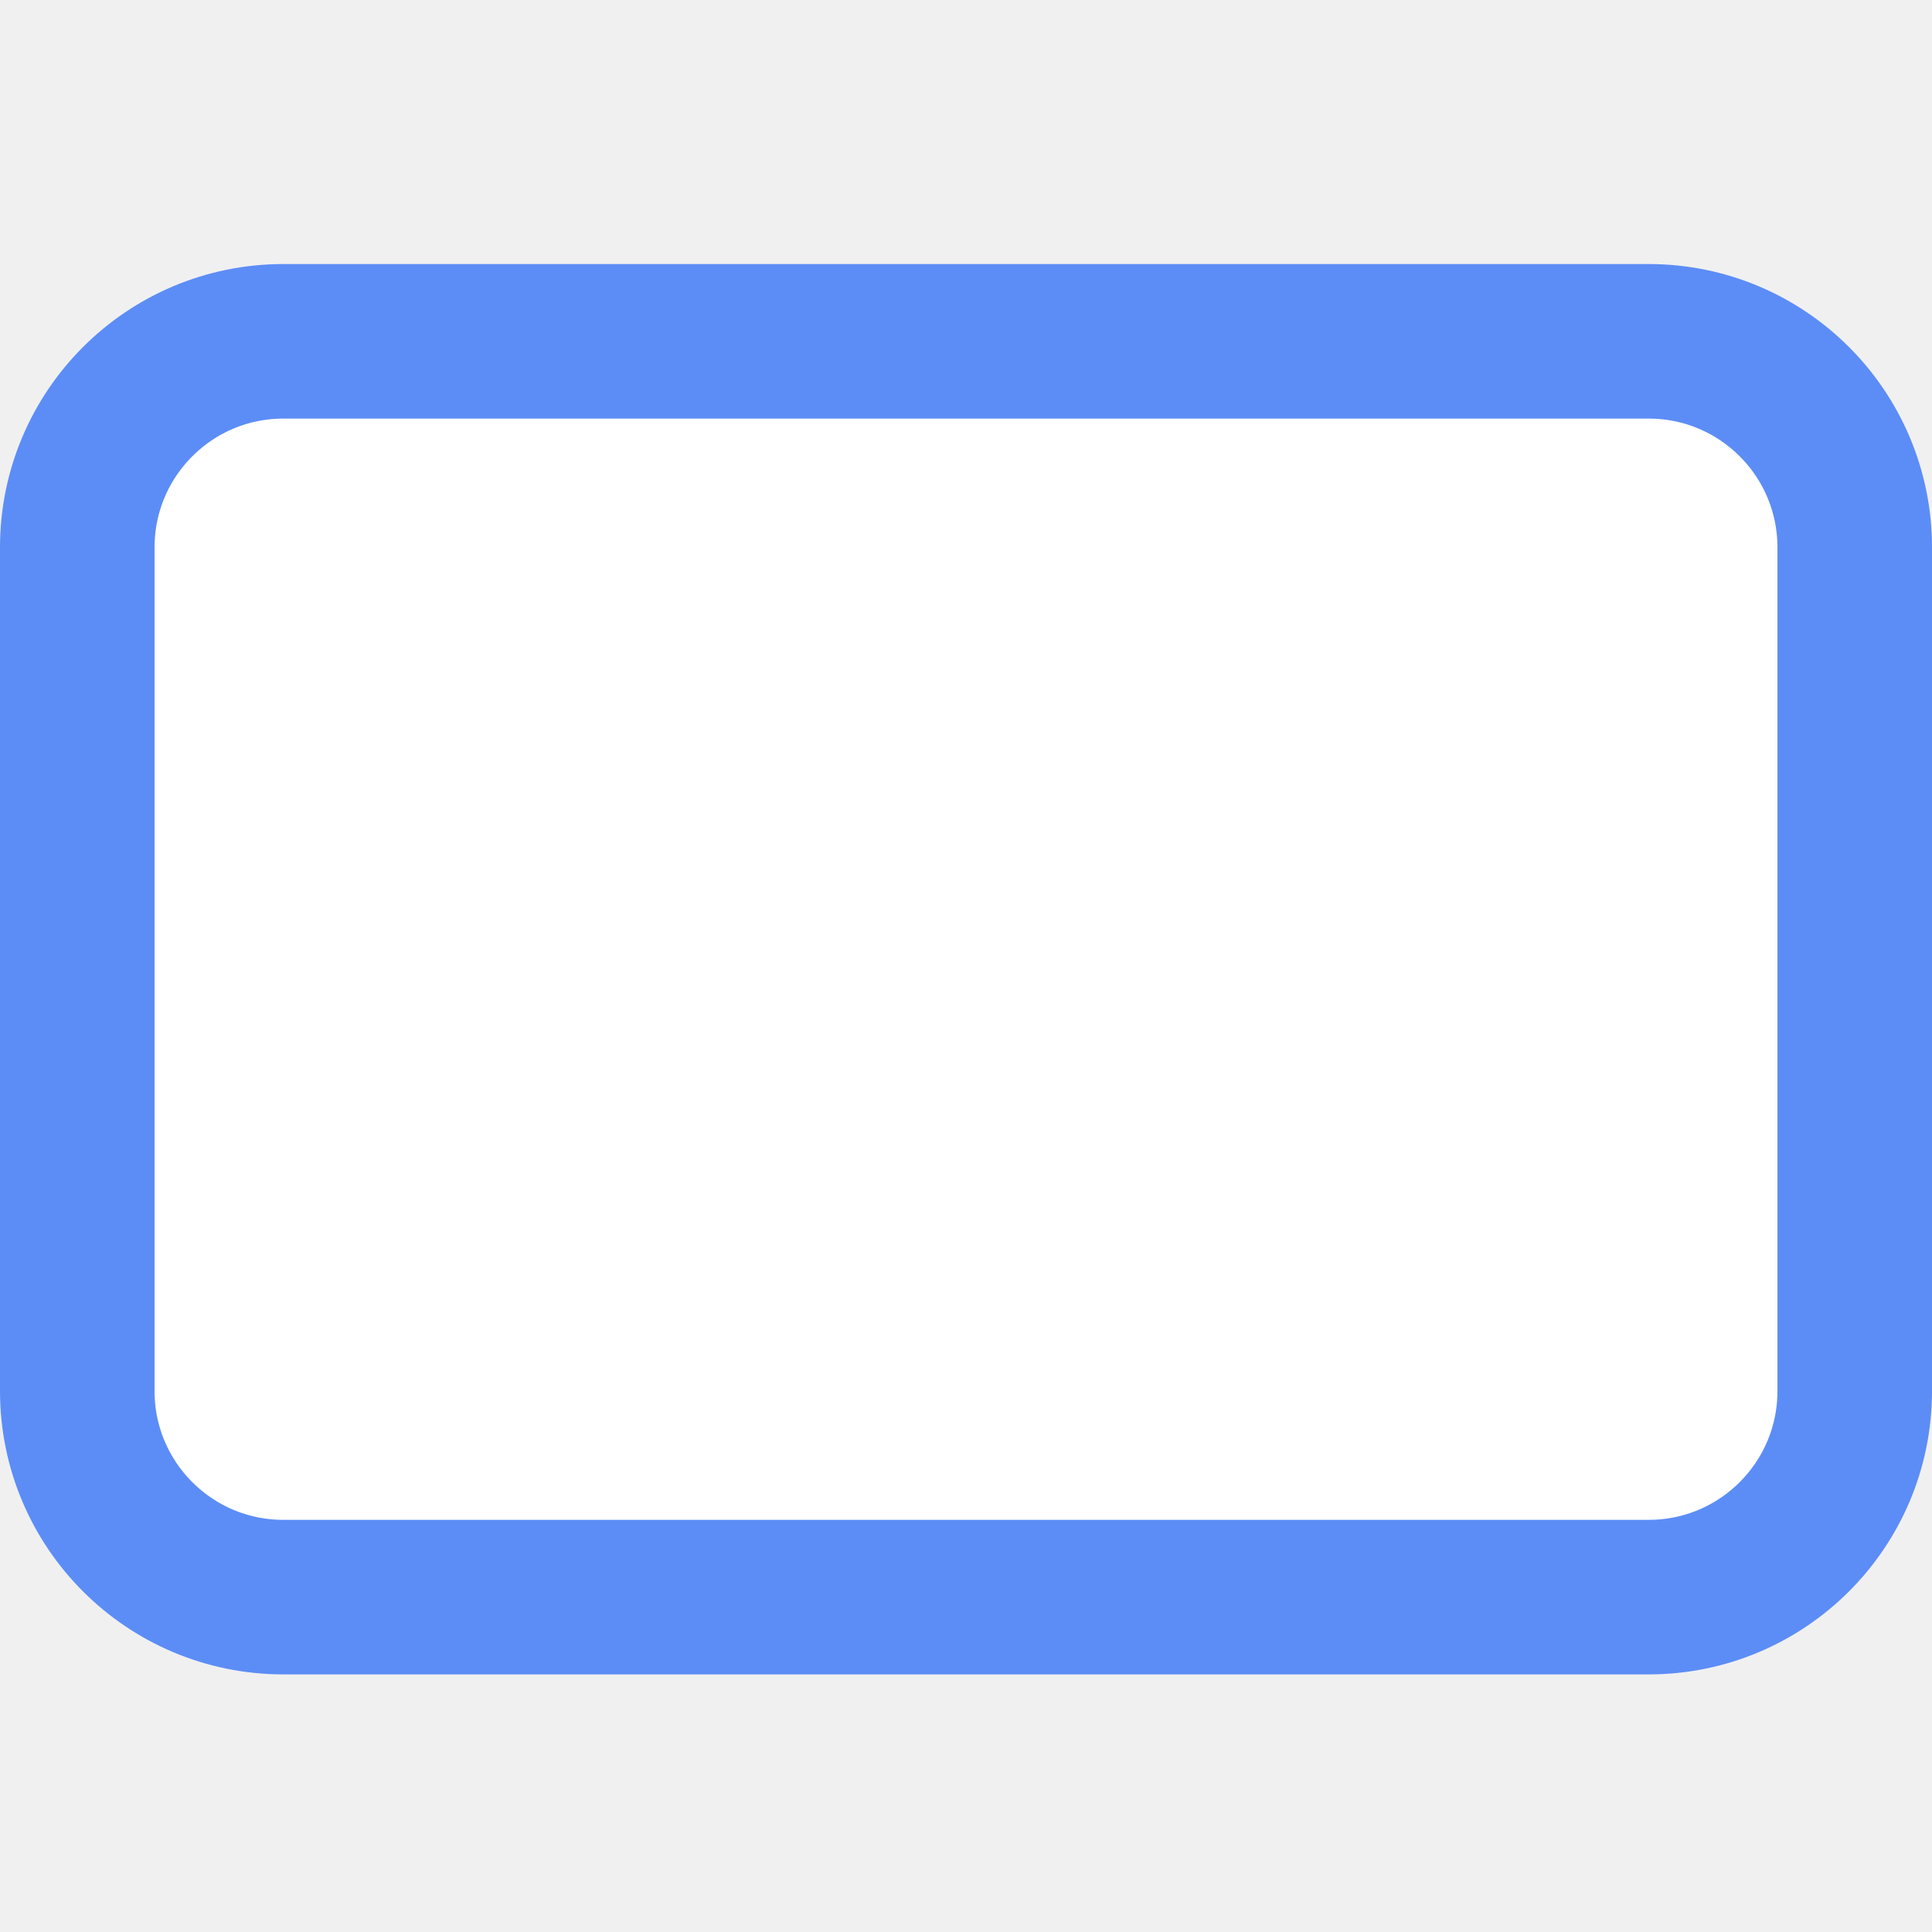
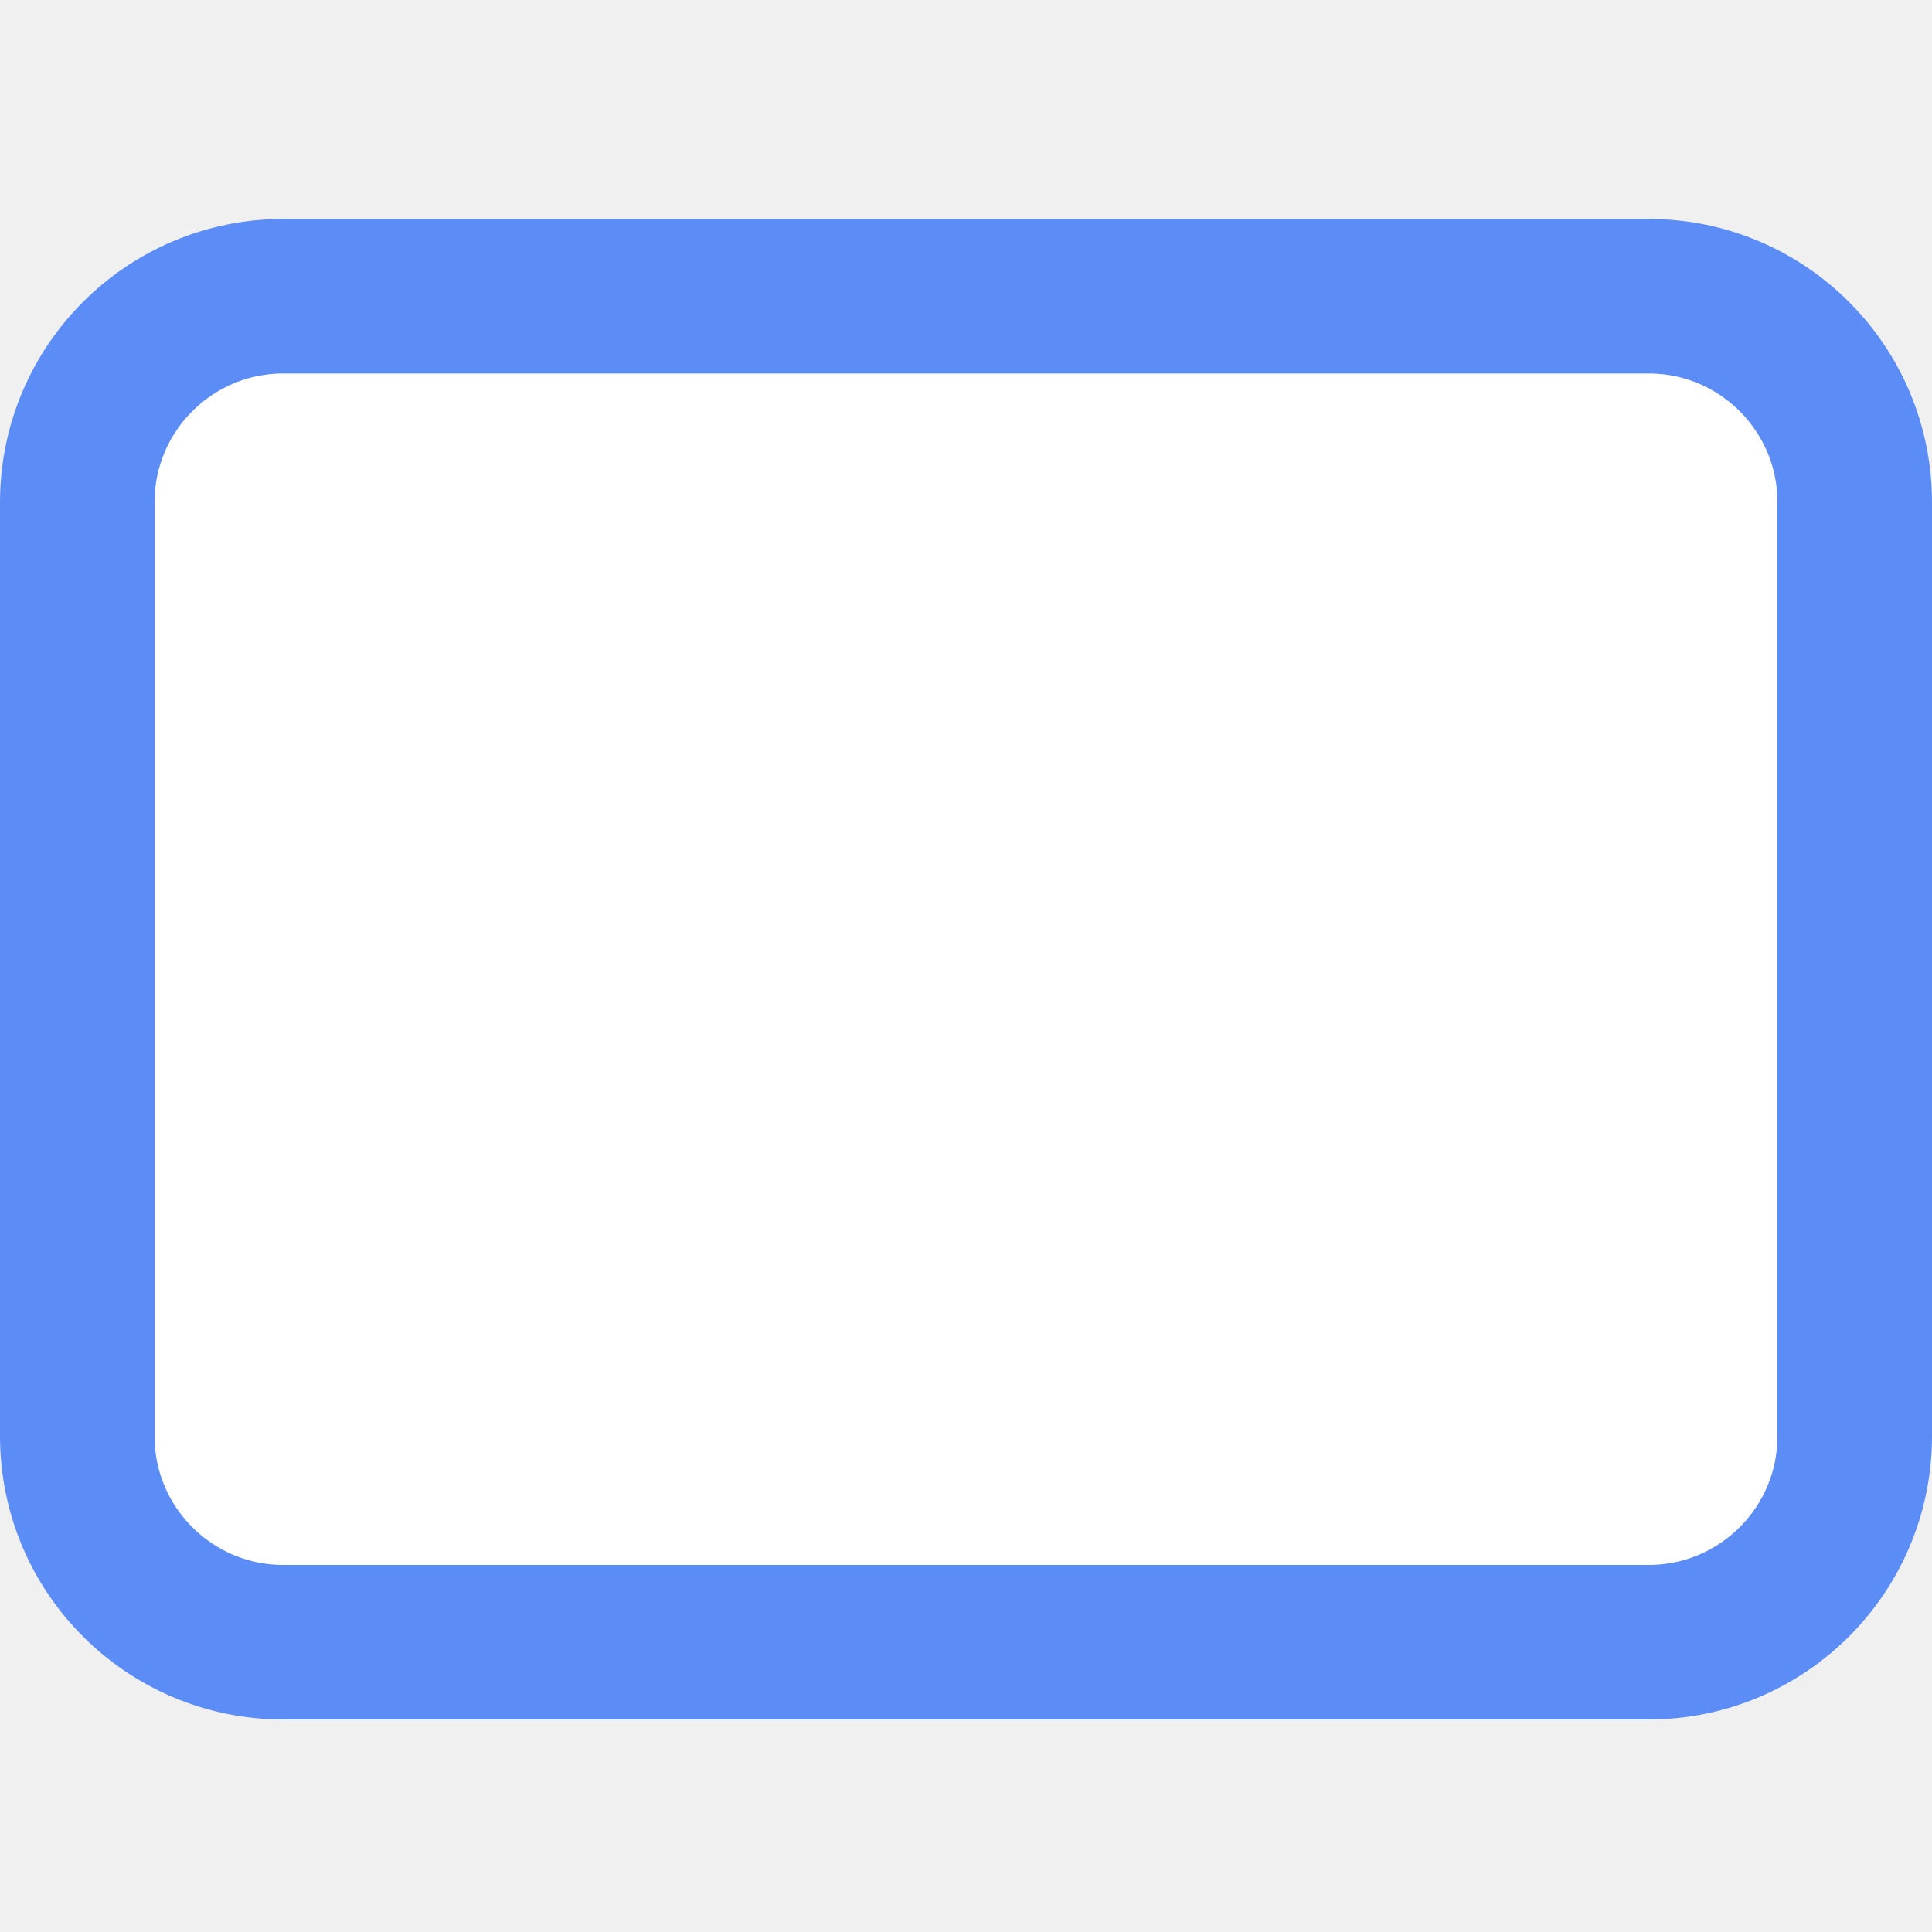
<svg xmlns="http://www.w3.org/2000/svg" width="300" height="300" viewBox="0 0 300 300" fill="none">
-   <rect x="12" y="53" width="276" height="195" rx="32" fill="white" stroke="#5C8DF6" stroke-width="24" />
+   <rect x="12" y="46" width="276" height="209" rx="32" fill="white" stroke="#5C8DF6" stroke-width="24" />
</svg>
